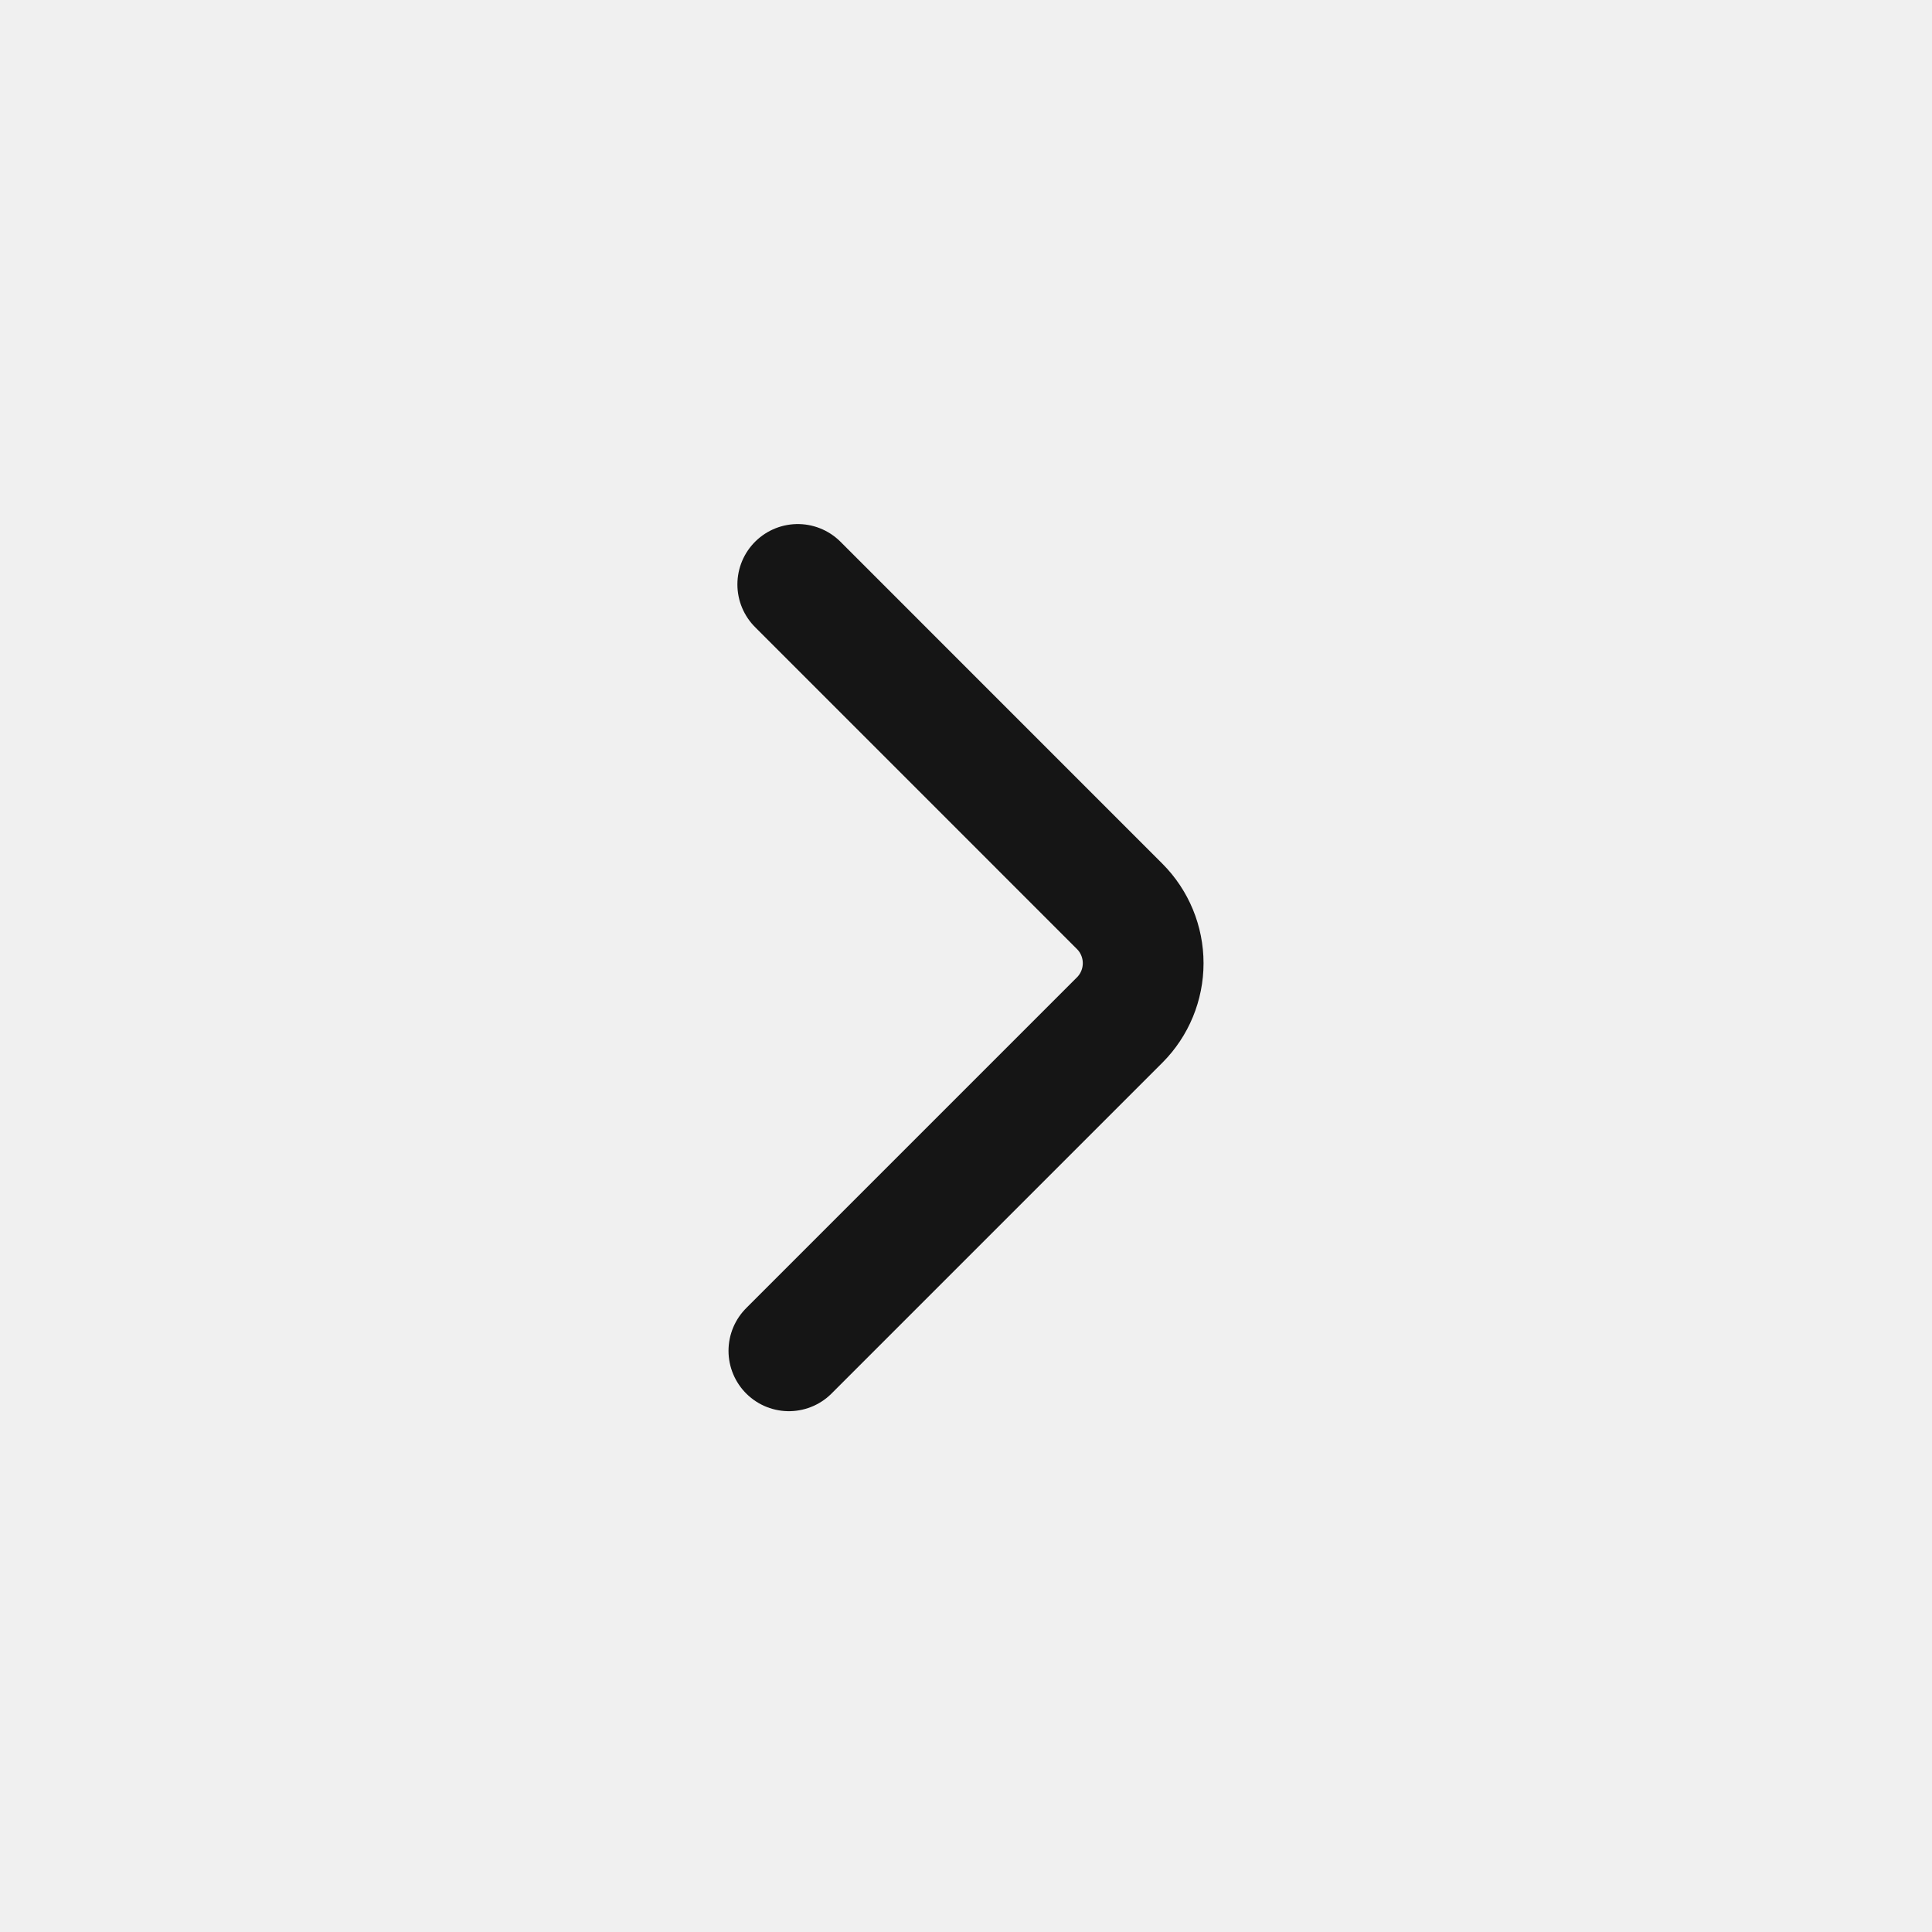
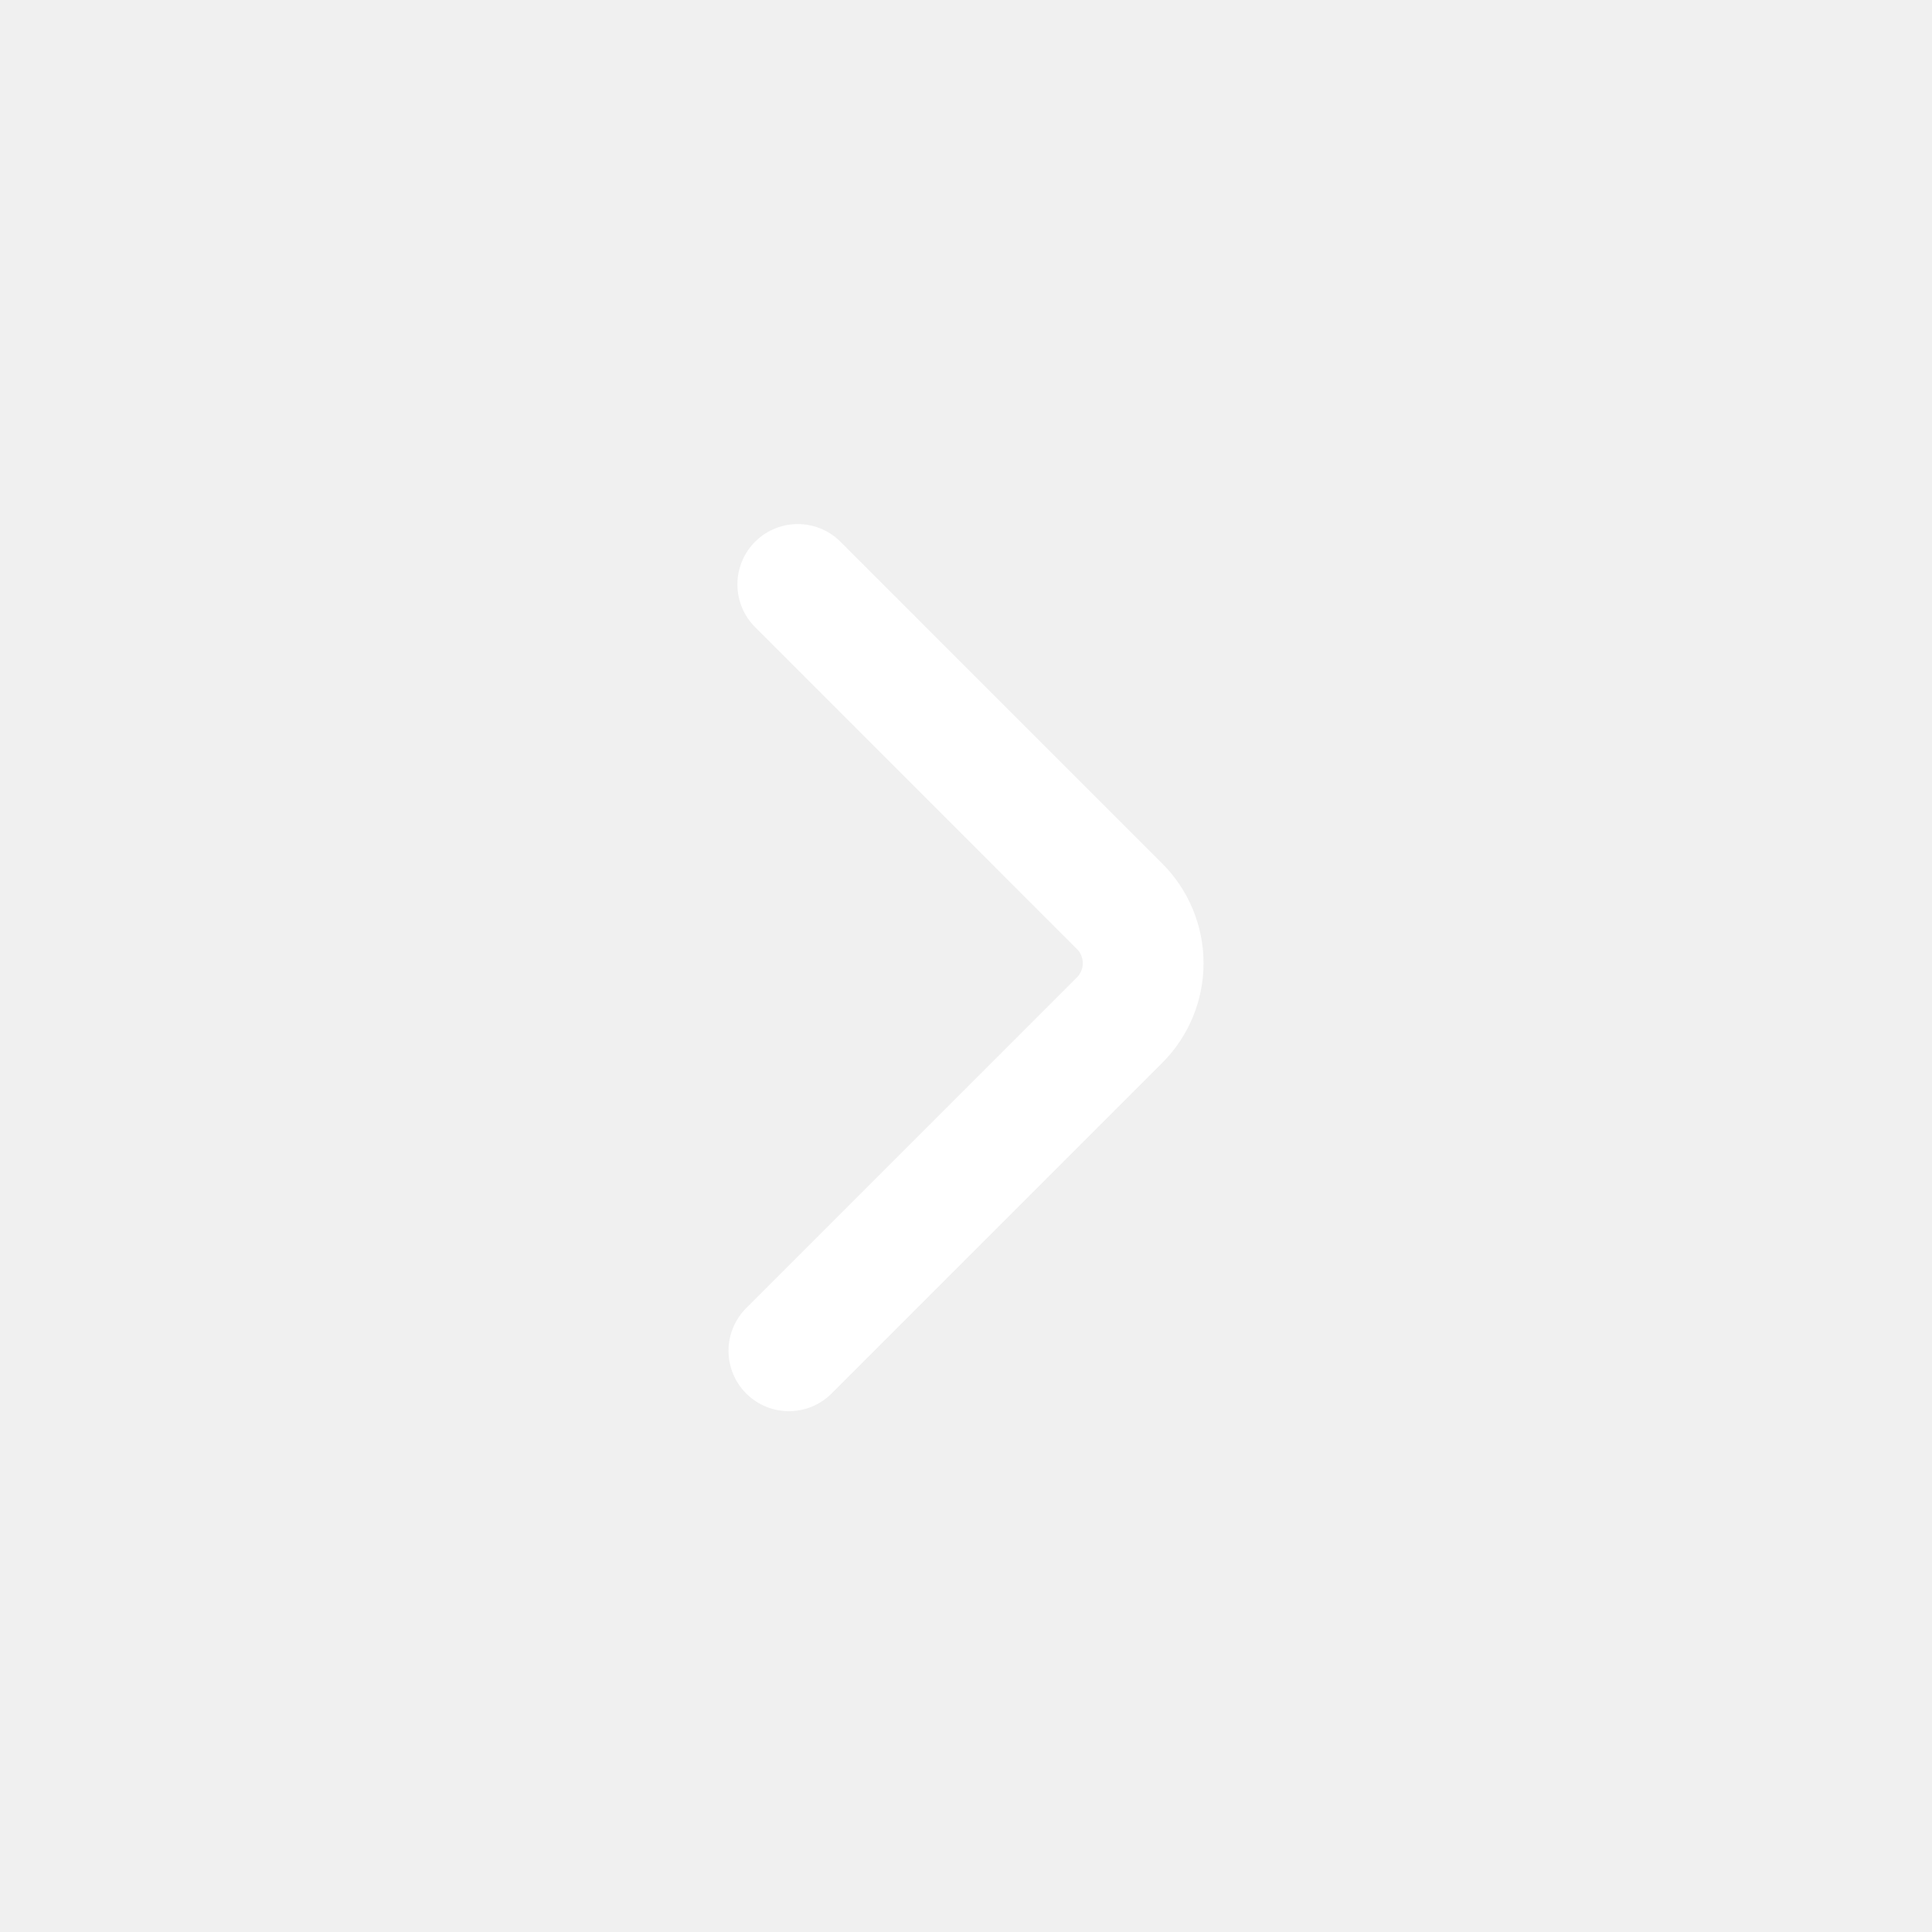
<svg xmlns="http://www.w3.org/2000/svg" width="40" height="40" viewBox="0 0 40 40" fill="none">
-   <path d="M16.333 27.967L23.183 21.117C23.494 20.805 23.668 20.382 23.668 19.942C23.668 19.502 23.494 19.079 23.183 18.767L16.517 12.1" stroke="#151515" stroke-width="2.5" stroke-linecap="round" stroke-linejoin="bevel" />
+   <path d="M16.333 27.967L23.183 21.117C23.494 20.805 23.668 20.382 23.668 19.942C23.668 19.502 23.494 19.079 23.183 18.767L16.517 12.1" stroke="#fff" stroke-width="2.5" stroke-linecap="round" stroke-linejoin="bevel" />
</svg>
